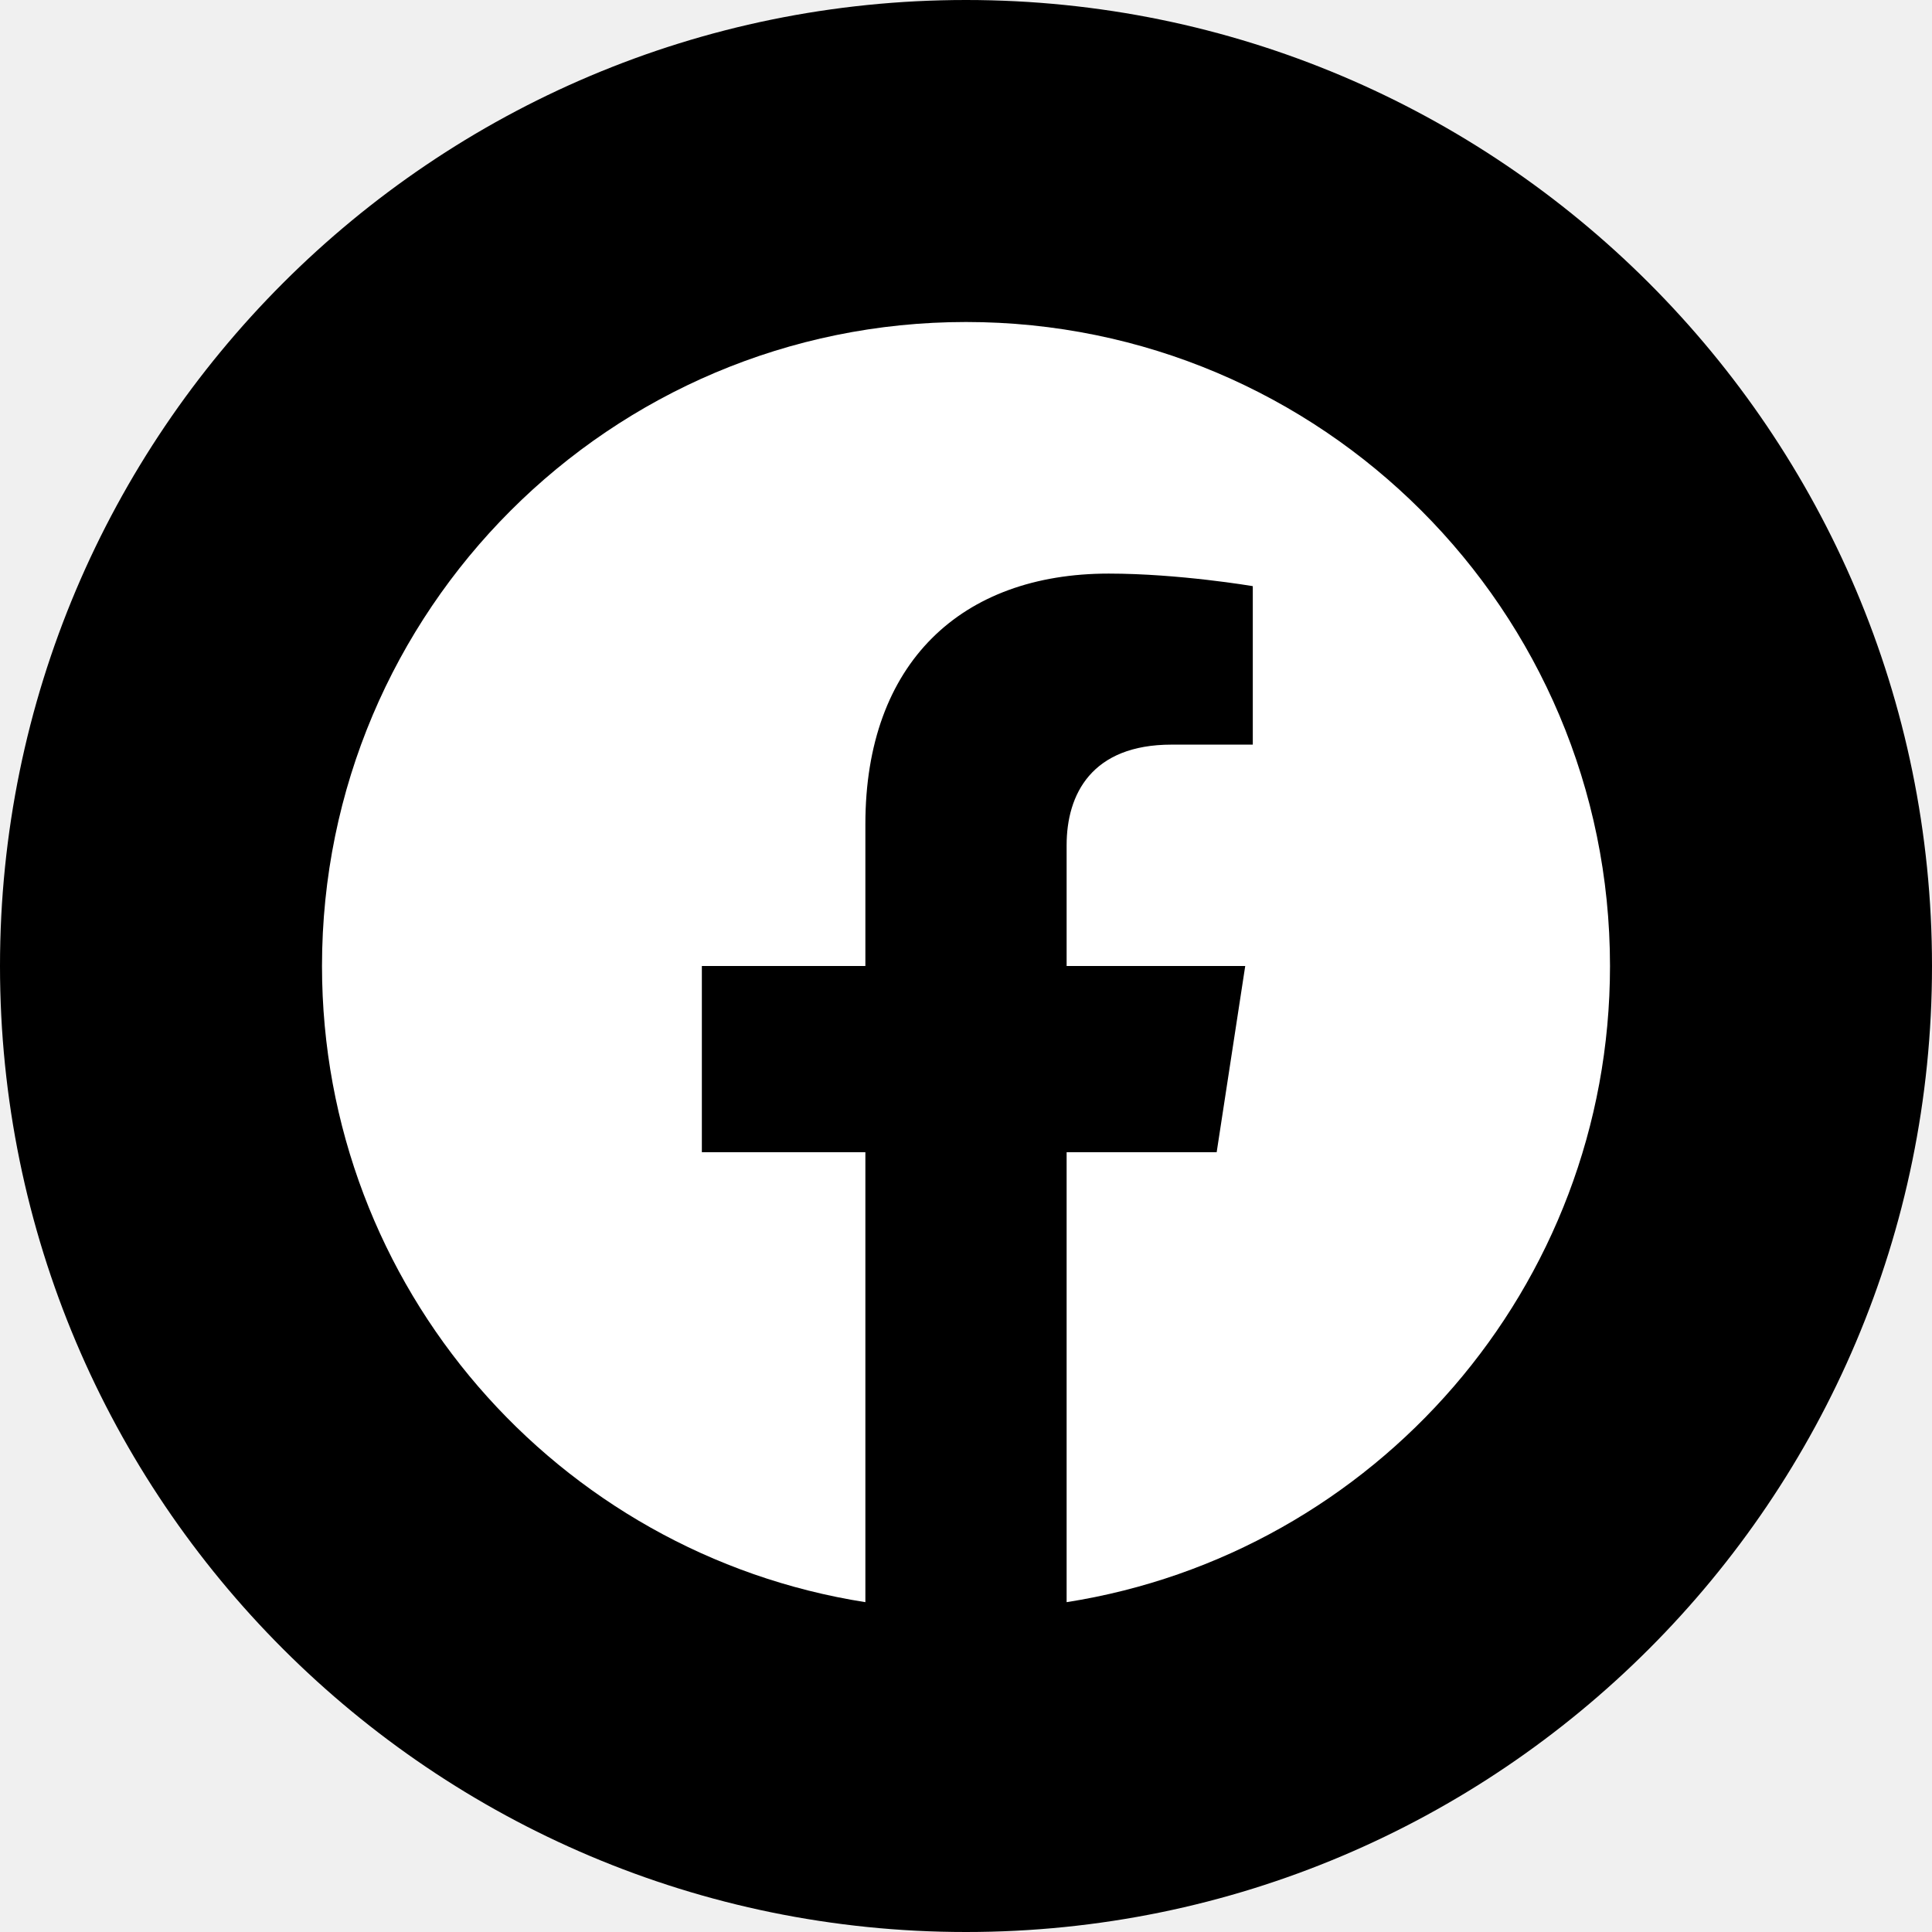
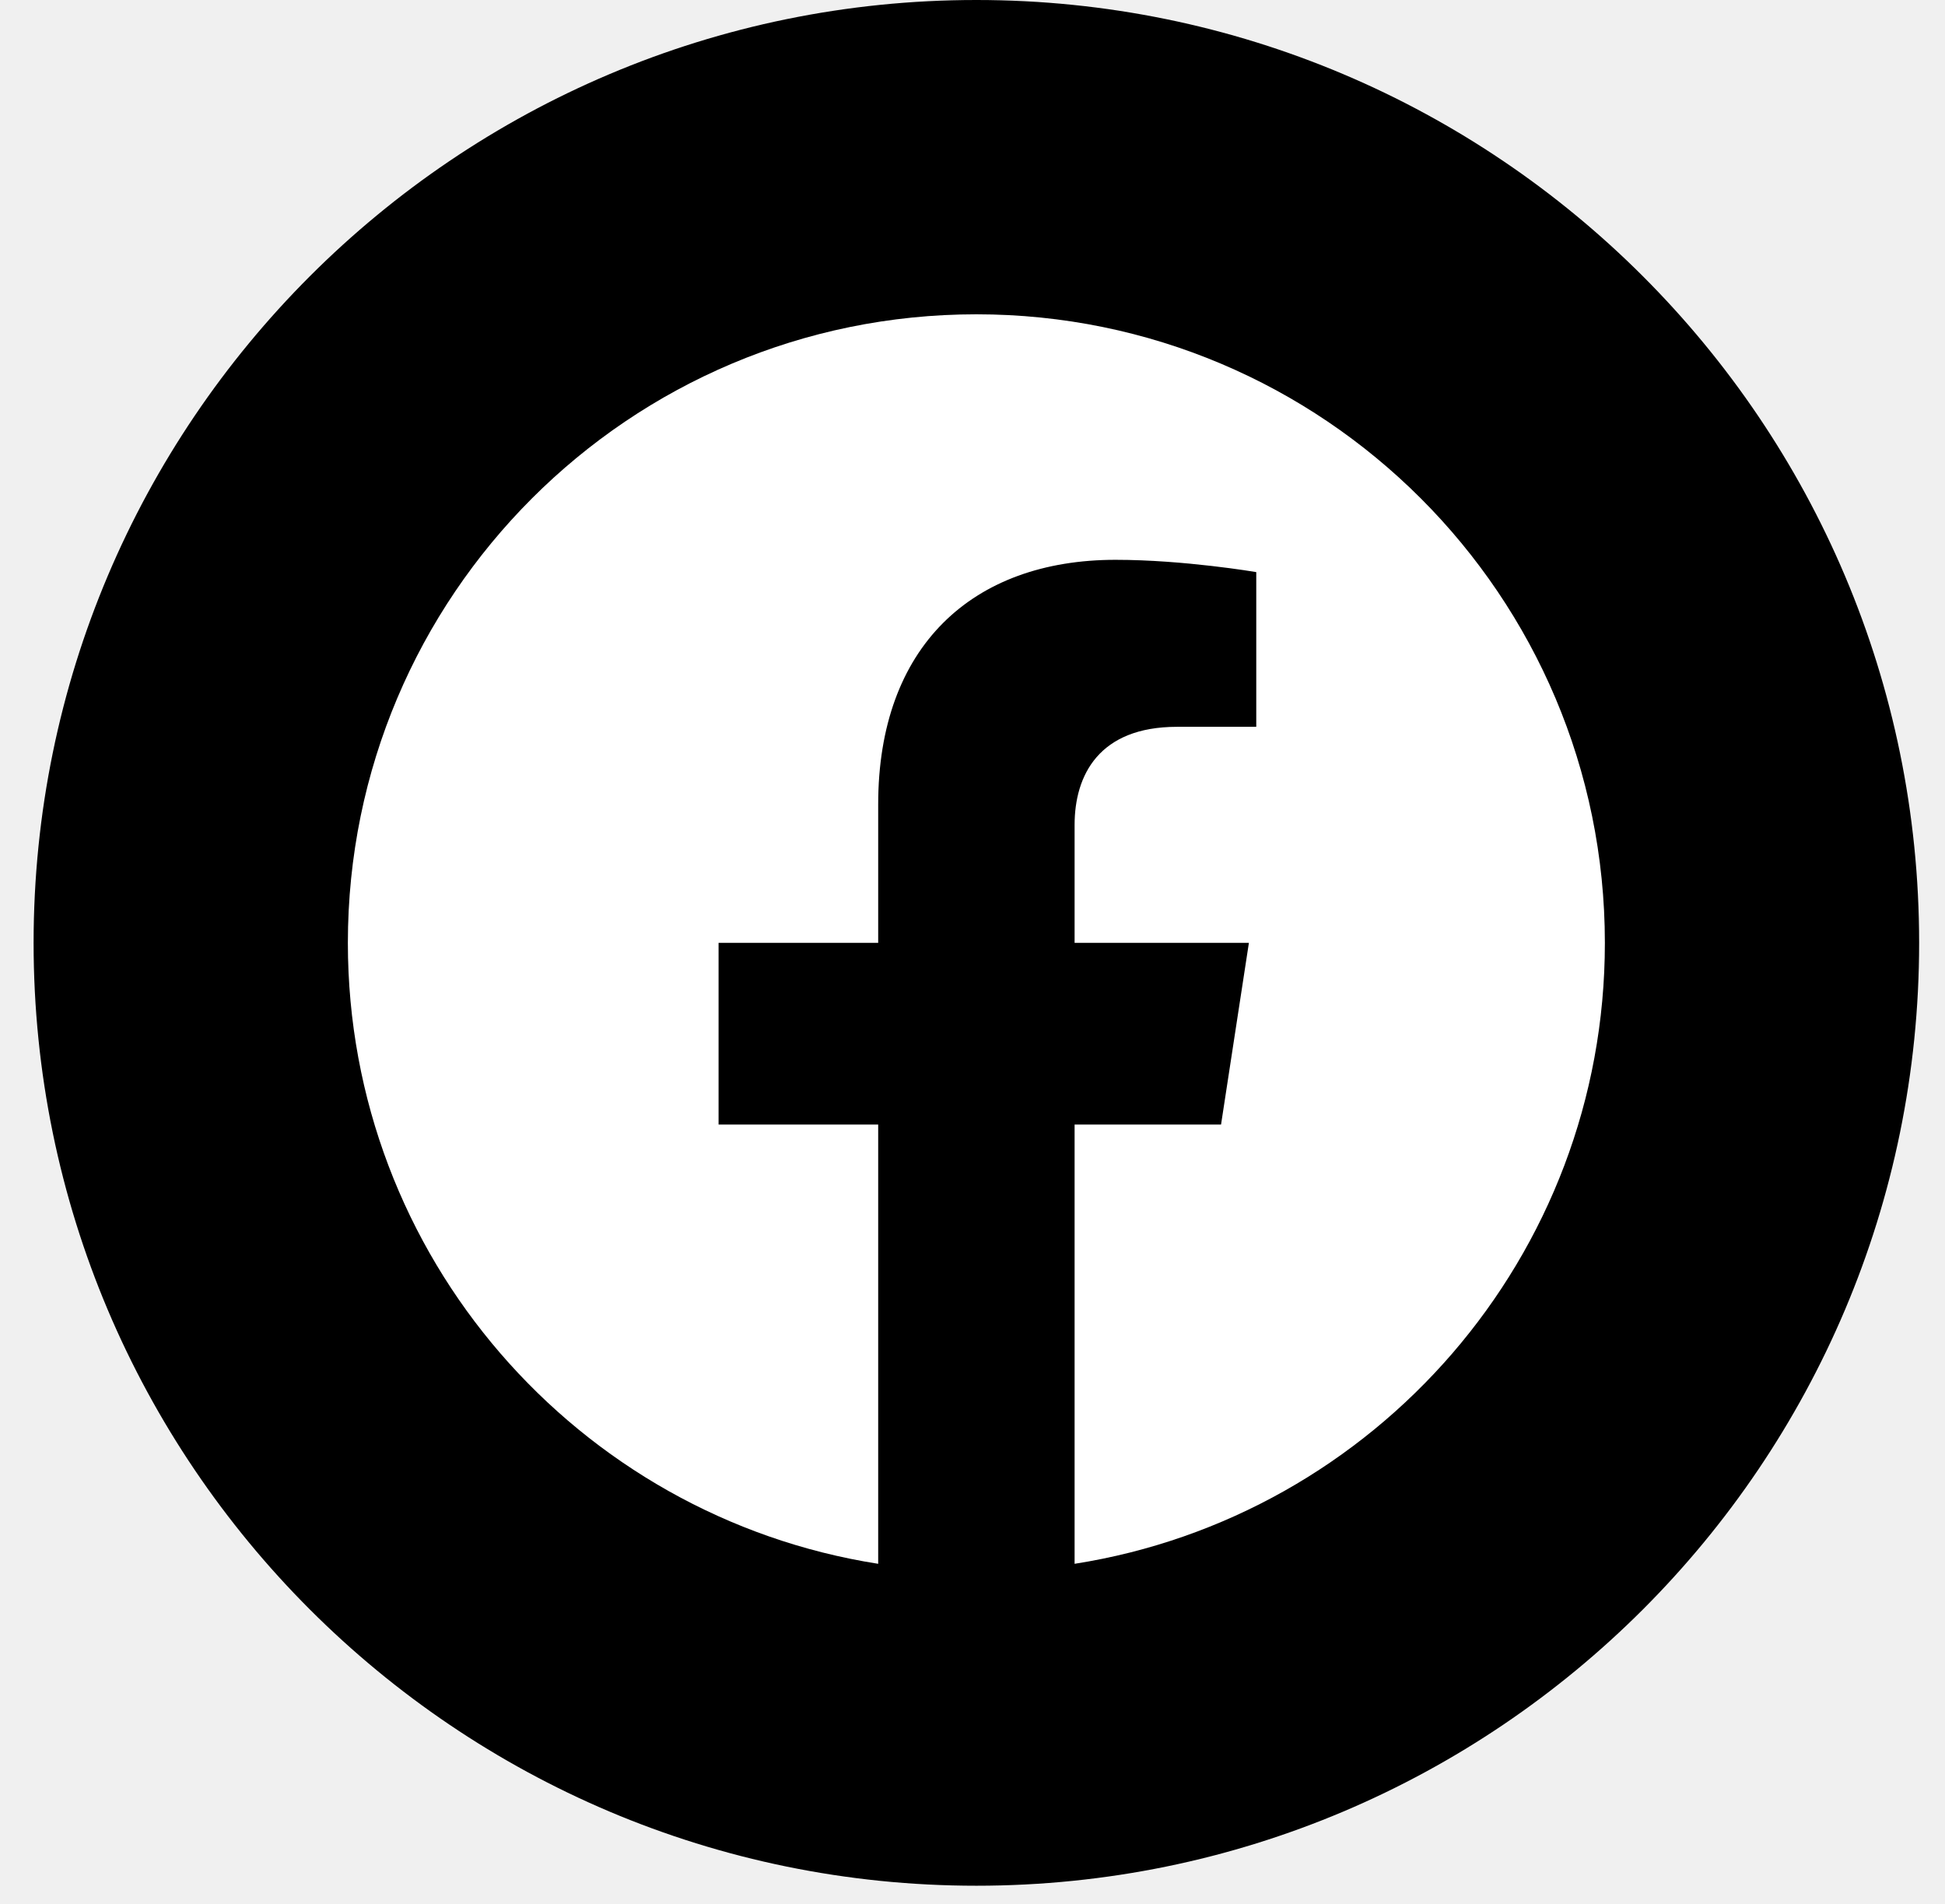
- <svg xmlns="http://www.w3.org/2000/svg" width="36" height="36" viewBox="0 0 36 36" fill="none">
-   <path d="M36 18C36 27.936 27.936 36 18 36C8.064 36 0 27.936 0 18C0 8.064 8.064 0 18 0C27.936 0 36 8.064 36 18Z" fill="black" />
-   <path d="M30 18C30 11.373 24.627 6 18 6C11.373 6 6 11.373 6 18C6 23.989 10.388 28.954 16.125 29.854V21.469H13.078V18H16.125V15.356C16.125 12.349 17.917 10.688 20.658 10.688C21.97 10.688 23.344 10.922 23.344 10.922V13.875H21.831C20.34 13.875 19.875 14.8 19.875 15.75V18H23.203L22.671 21.469H19.875V29.854C25.612 28.954 30 23.989 30 18Z" fill="white" />
+ <svg xmlns="http://www.w3.org/2000/svg" width="47" height="46" viewBox="0 0 47 46" fill="none">
+   <path d="M46.375 22.781C46.375 35.356 36.169 45.562 23.594 45.562C11.018 45.562 0.812 35.356 0.812 22.781C0.812 10.206 11.018 0 23.594 0C36.169 0 46.375 10.206 46.375 22.781Z" fill="black" />
+   <g clip-path="url(#clip0_316_2384)">
+     <path d="M38.781 22.781C38.781 14.393 31.982 7.594 23.594 7.594C15.206 7.594 8.406 14.393 8.406 22.781C8.406 30.362 13.96 36.645 21.221 37.784V27.171H17.364V22.781H21.221V19.435C21.221 15.629 23.488 13.526 26.957 13.526C28.618 13.526 30.357 13.823 30.357 13.823V17.561H28.442C26.555 17.561 25.967 18.731 25.967 19.934V22.781H30.179L29.506 27.171H25.967V37.784C33.227 36.645 38.781 30.362 38.781 22.781Z" fill="white" />
+   </g>
+   <defs>
+     <clipPath id="clip0_316_2384">
+       <rect width="30.375" height="30.375" fill="white" transform="translate(8.40625 7.59375)" />
+     </clipPath>
+   </defs>
</svg>
